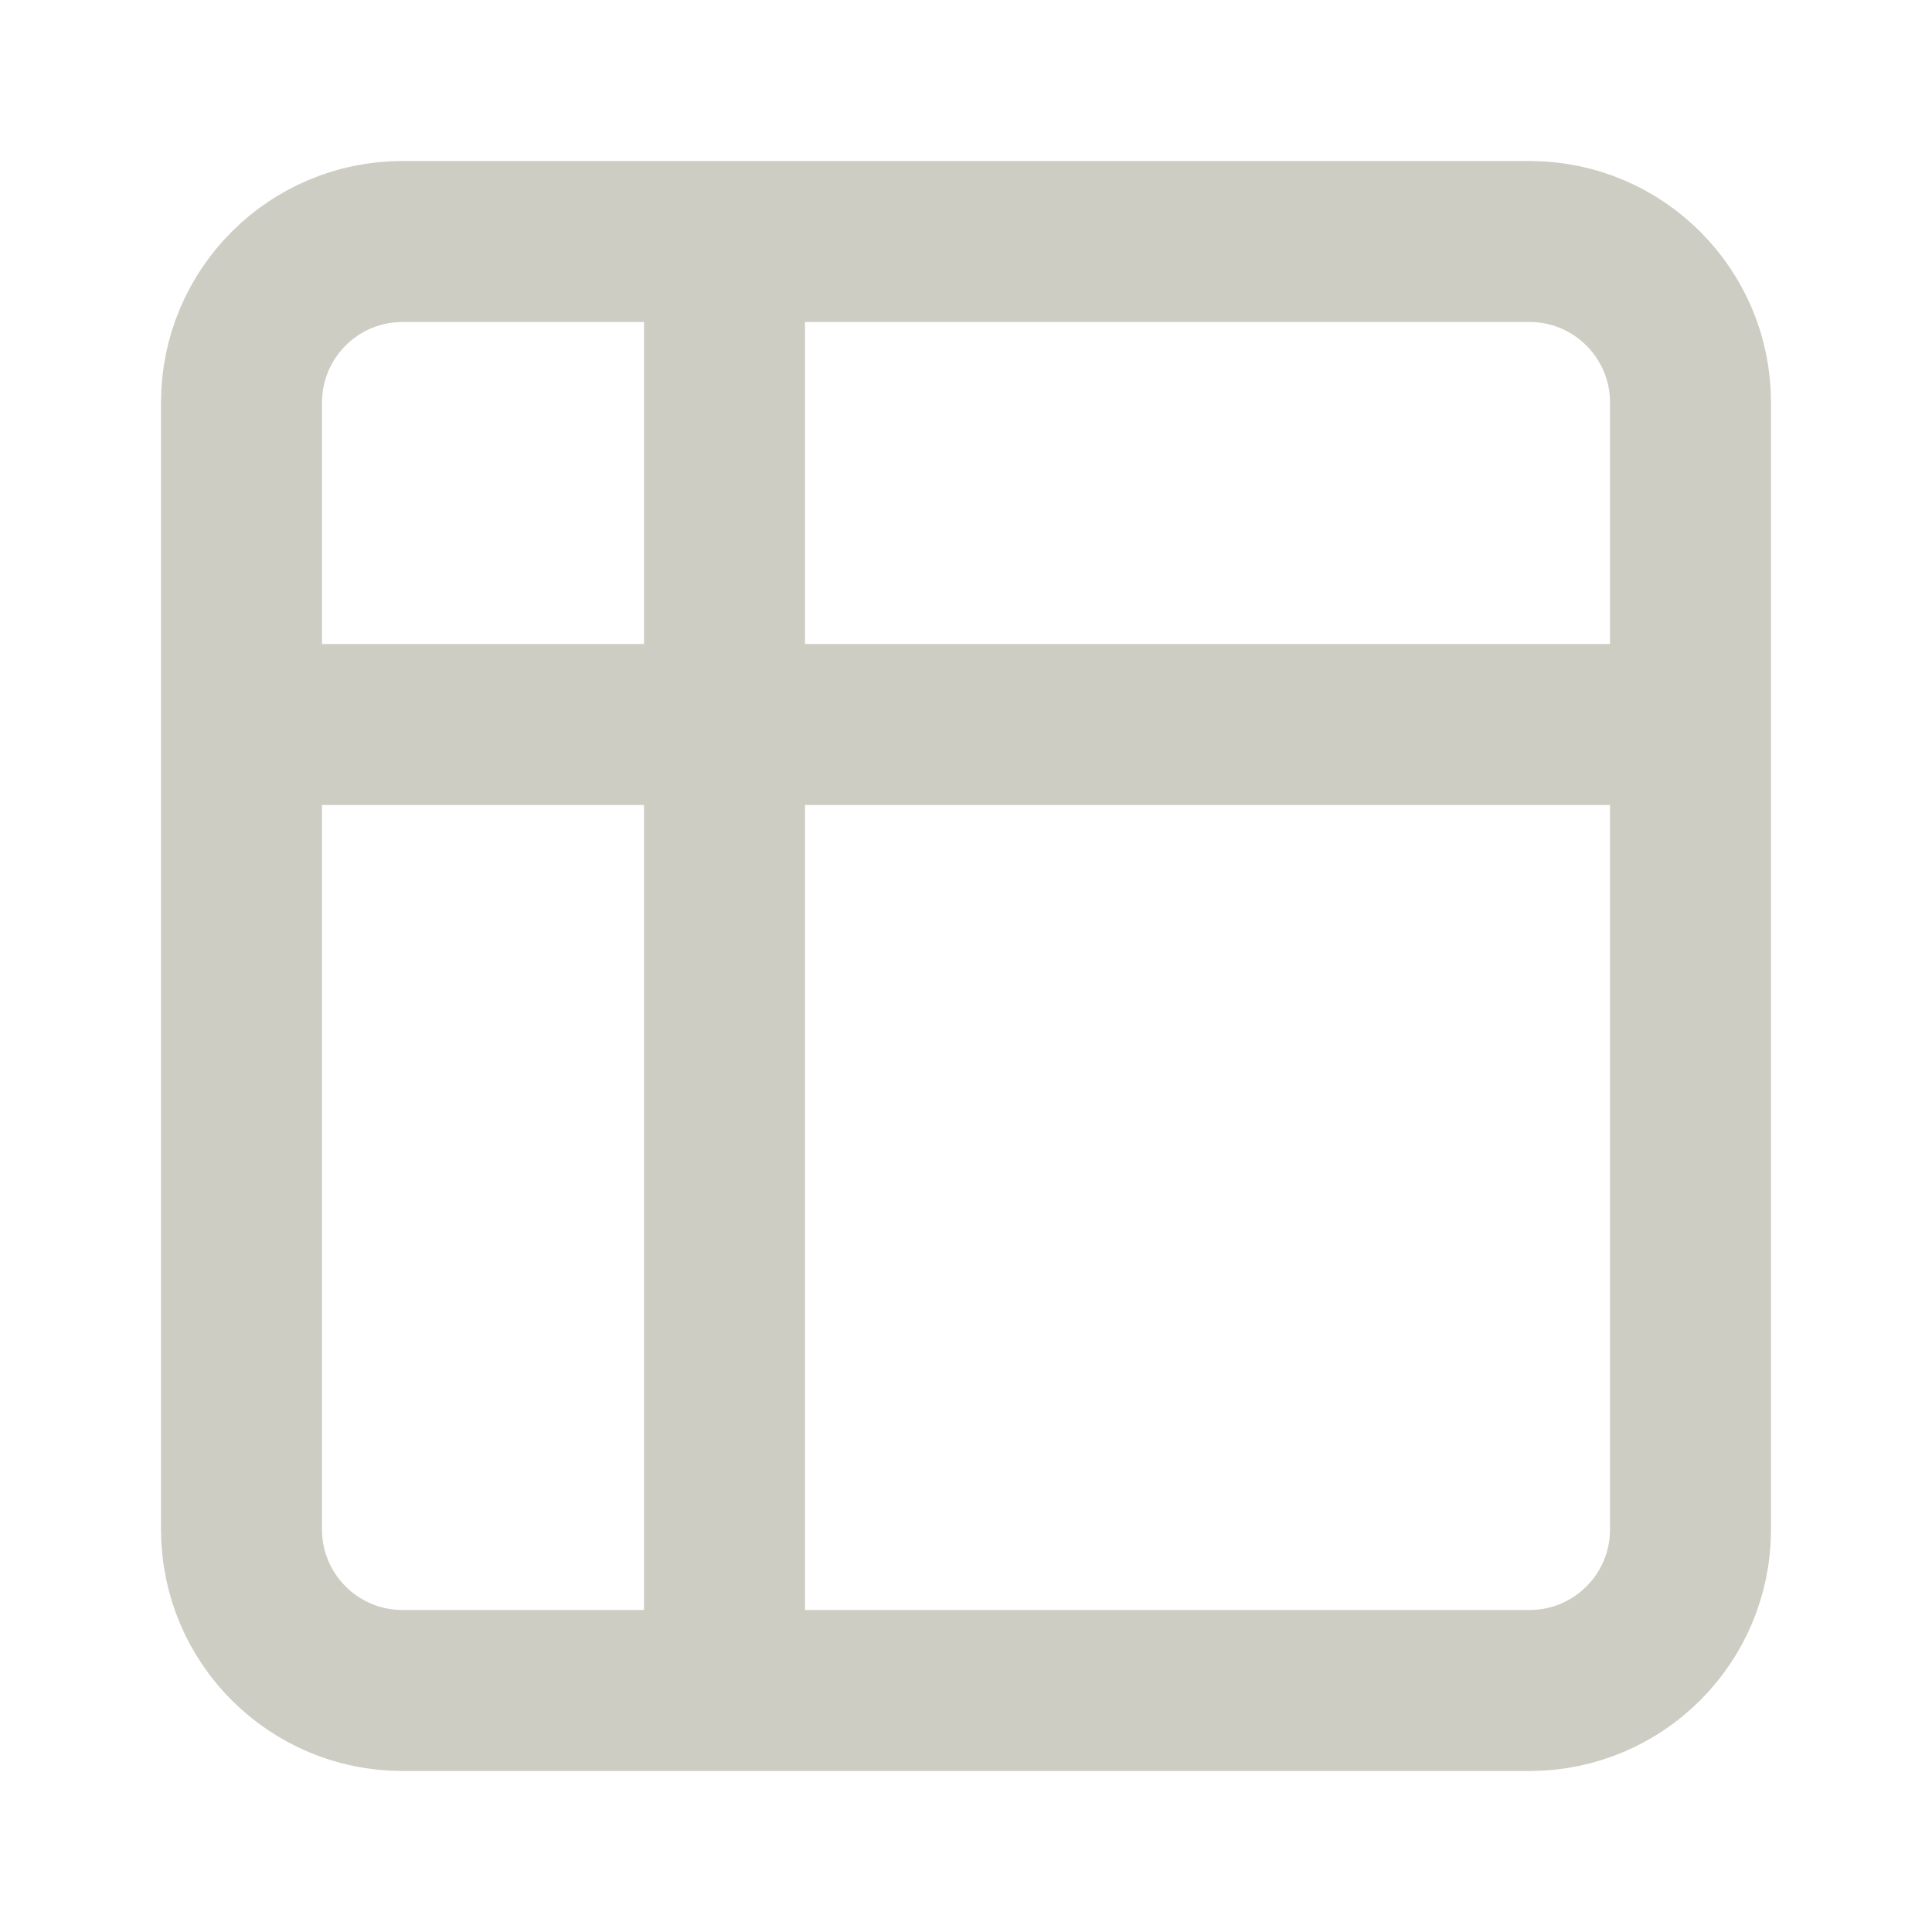
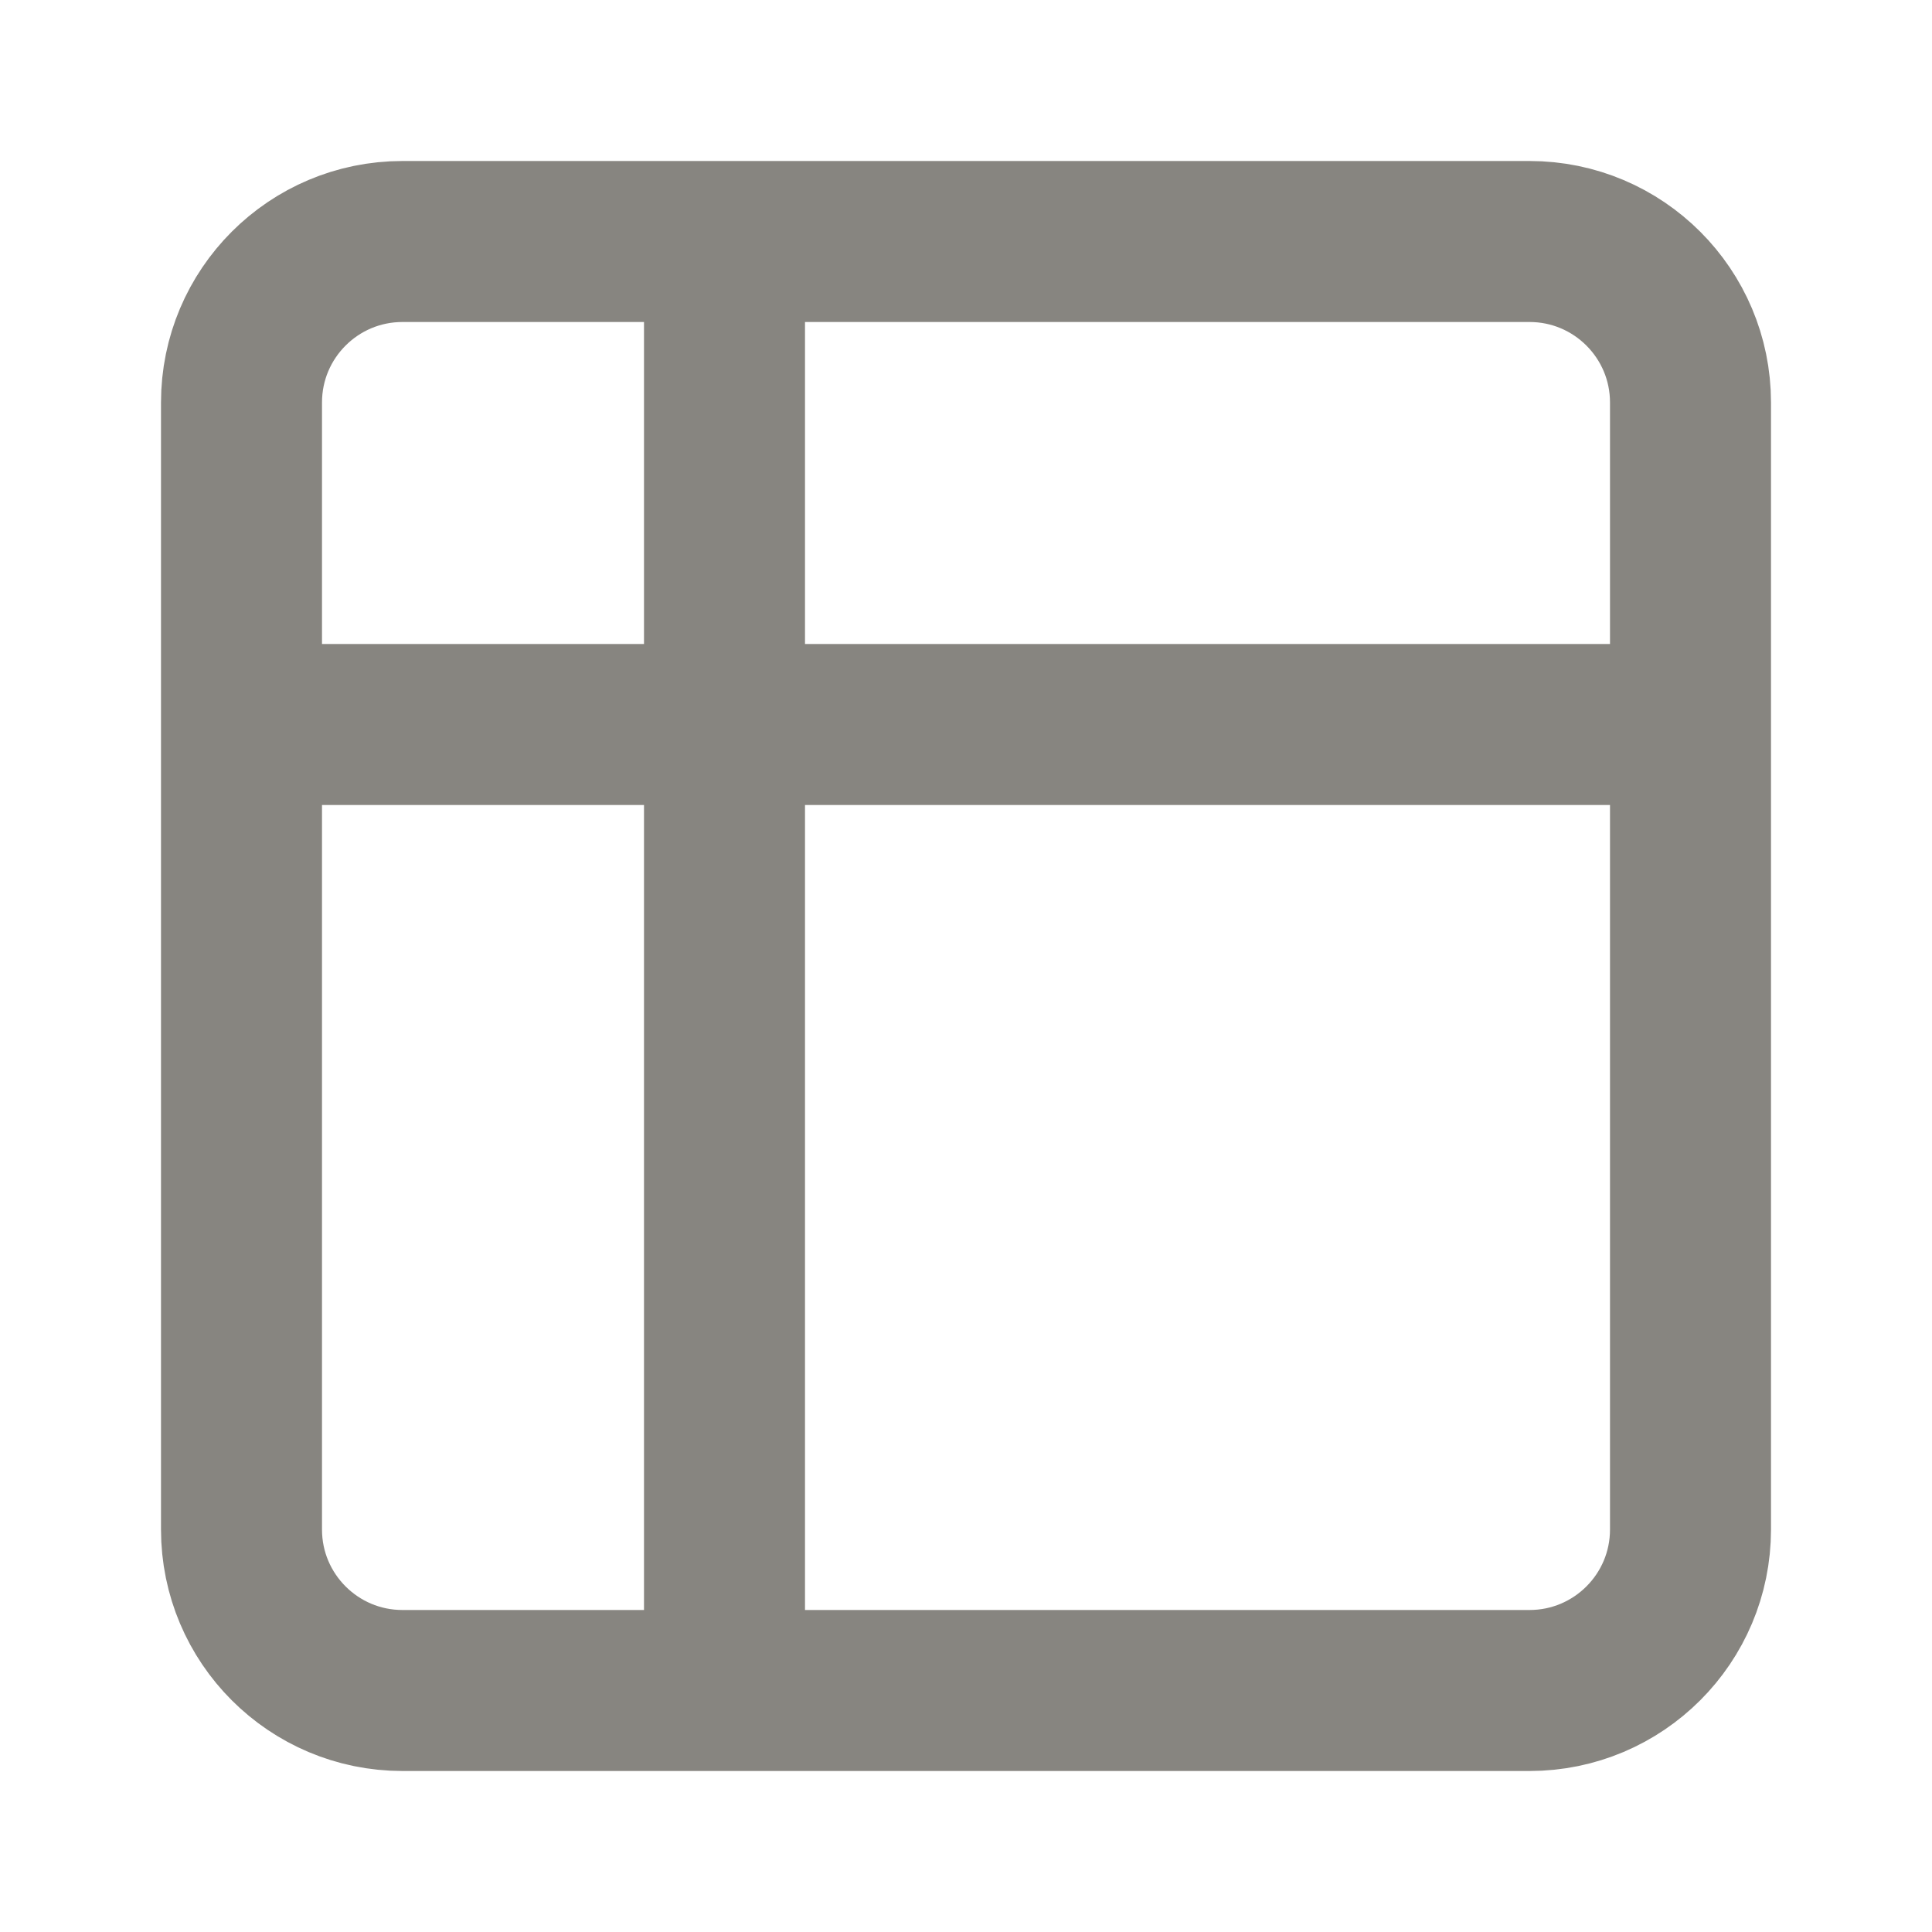
- <svg xmlns="http://www.w3.org/2000/svg" width="44" height="44" viewBox="0 0 24 24" fill="none" stroke="#CECDC3" stroke-width="2" stroke-linecap="round" stroke-linejoin="round" class="feather feather-table">
+ <svg xmlns="http://www.w3.org/2000/svg" width="44" height="44" viewBox="0 0 24 24" fill="none" stroke="#878580" stroke-width="2" stroke-linecap="round" stroke-linejoin="round" class="feather feather-table">
  <path d="M9 3H5a2 2 0 0 0-2 2v4m6-6h10a2 2 0 0 1 2 2v4M9 3v18m0 0h10a2 2 0 0 0 2-2V9M9 21H5a2 2 0 0 1-2-2V9m0 0h18" />
</svg>
